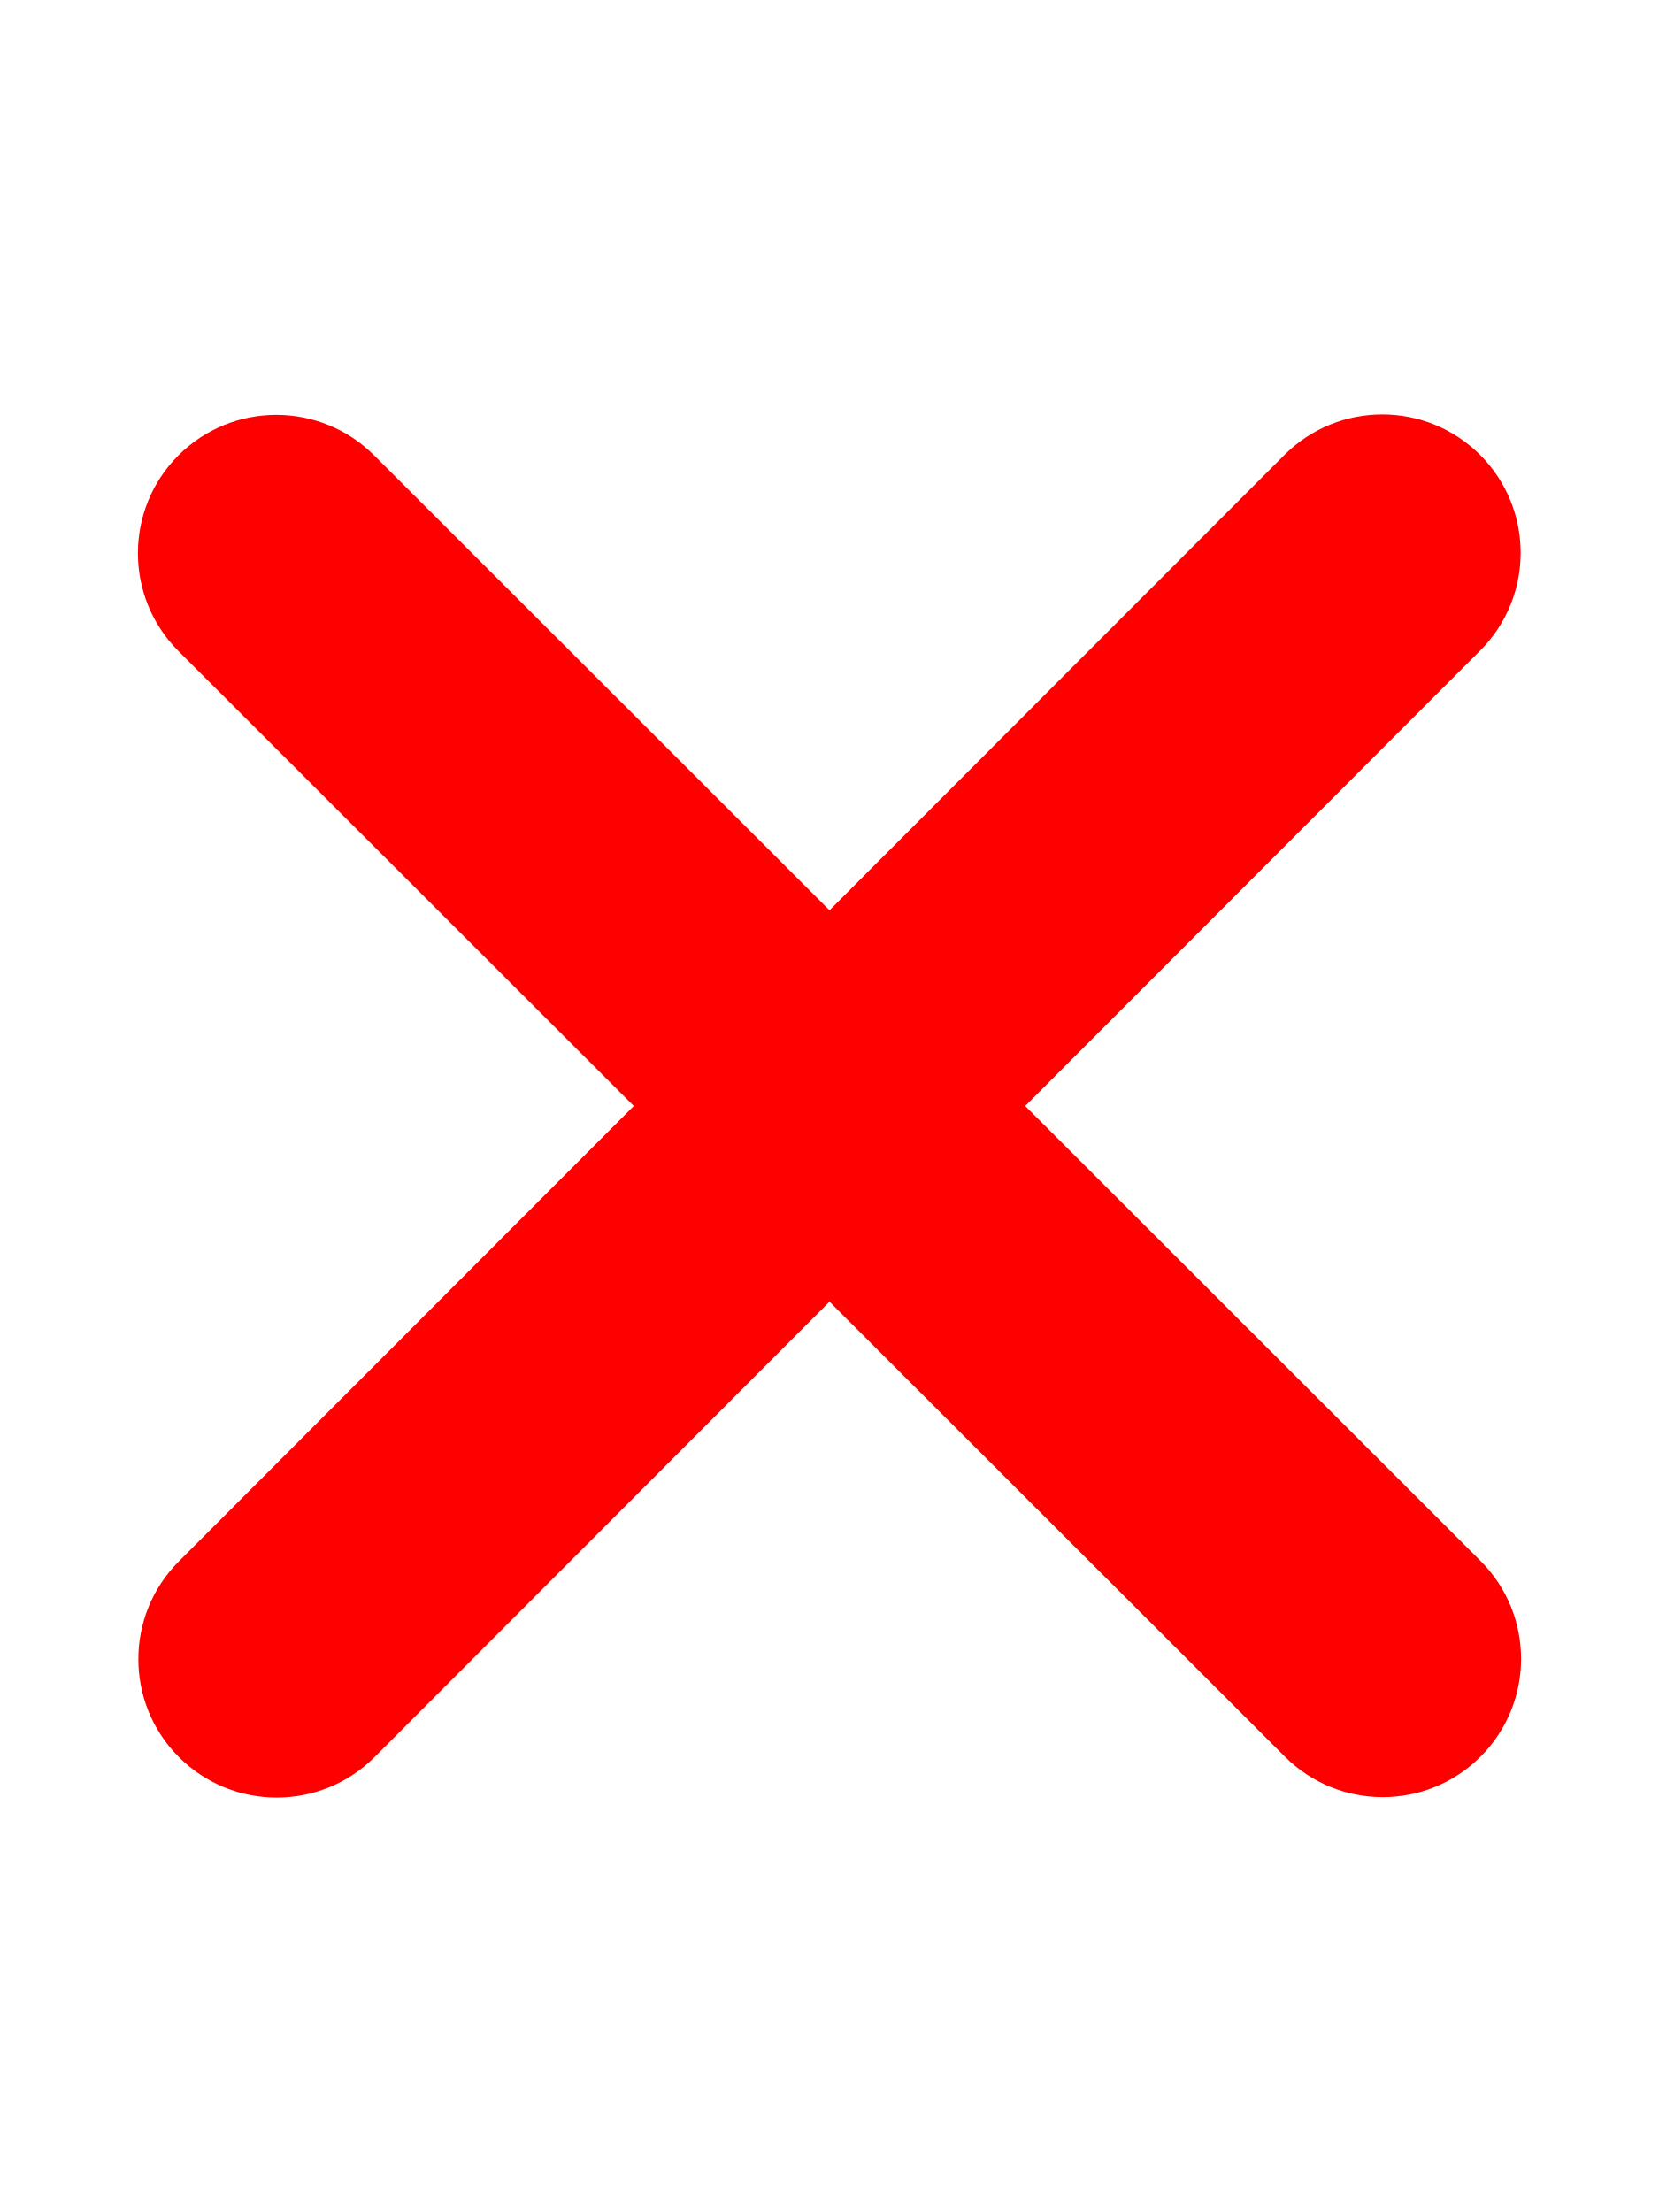
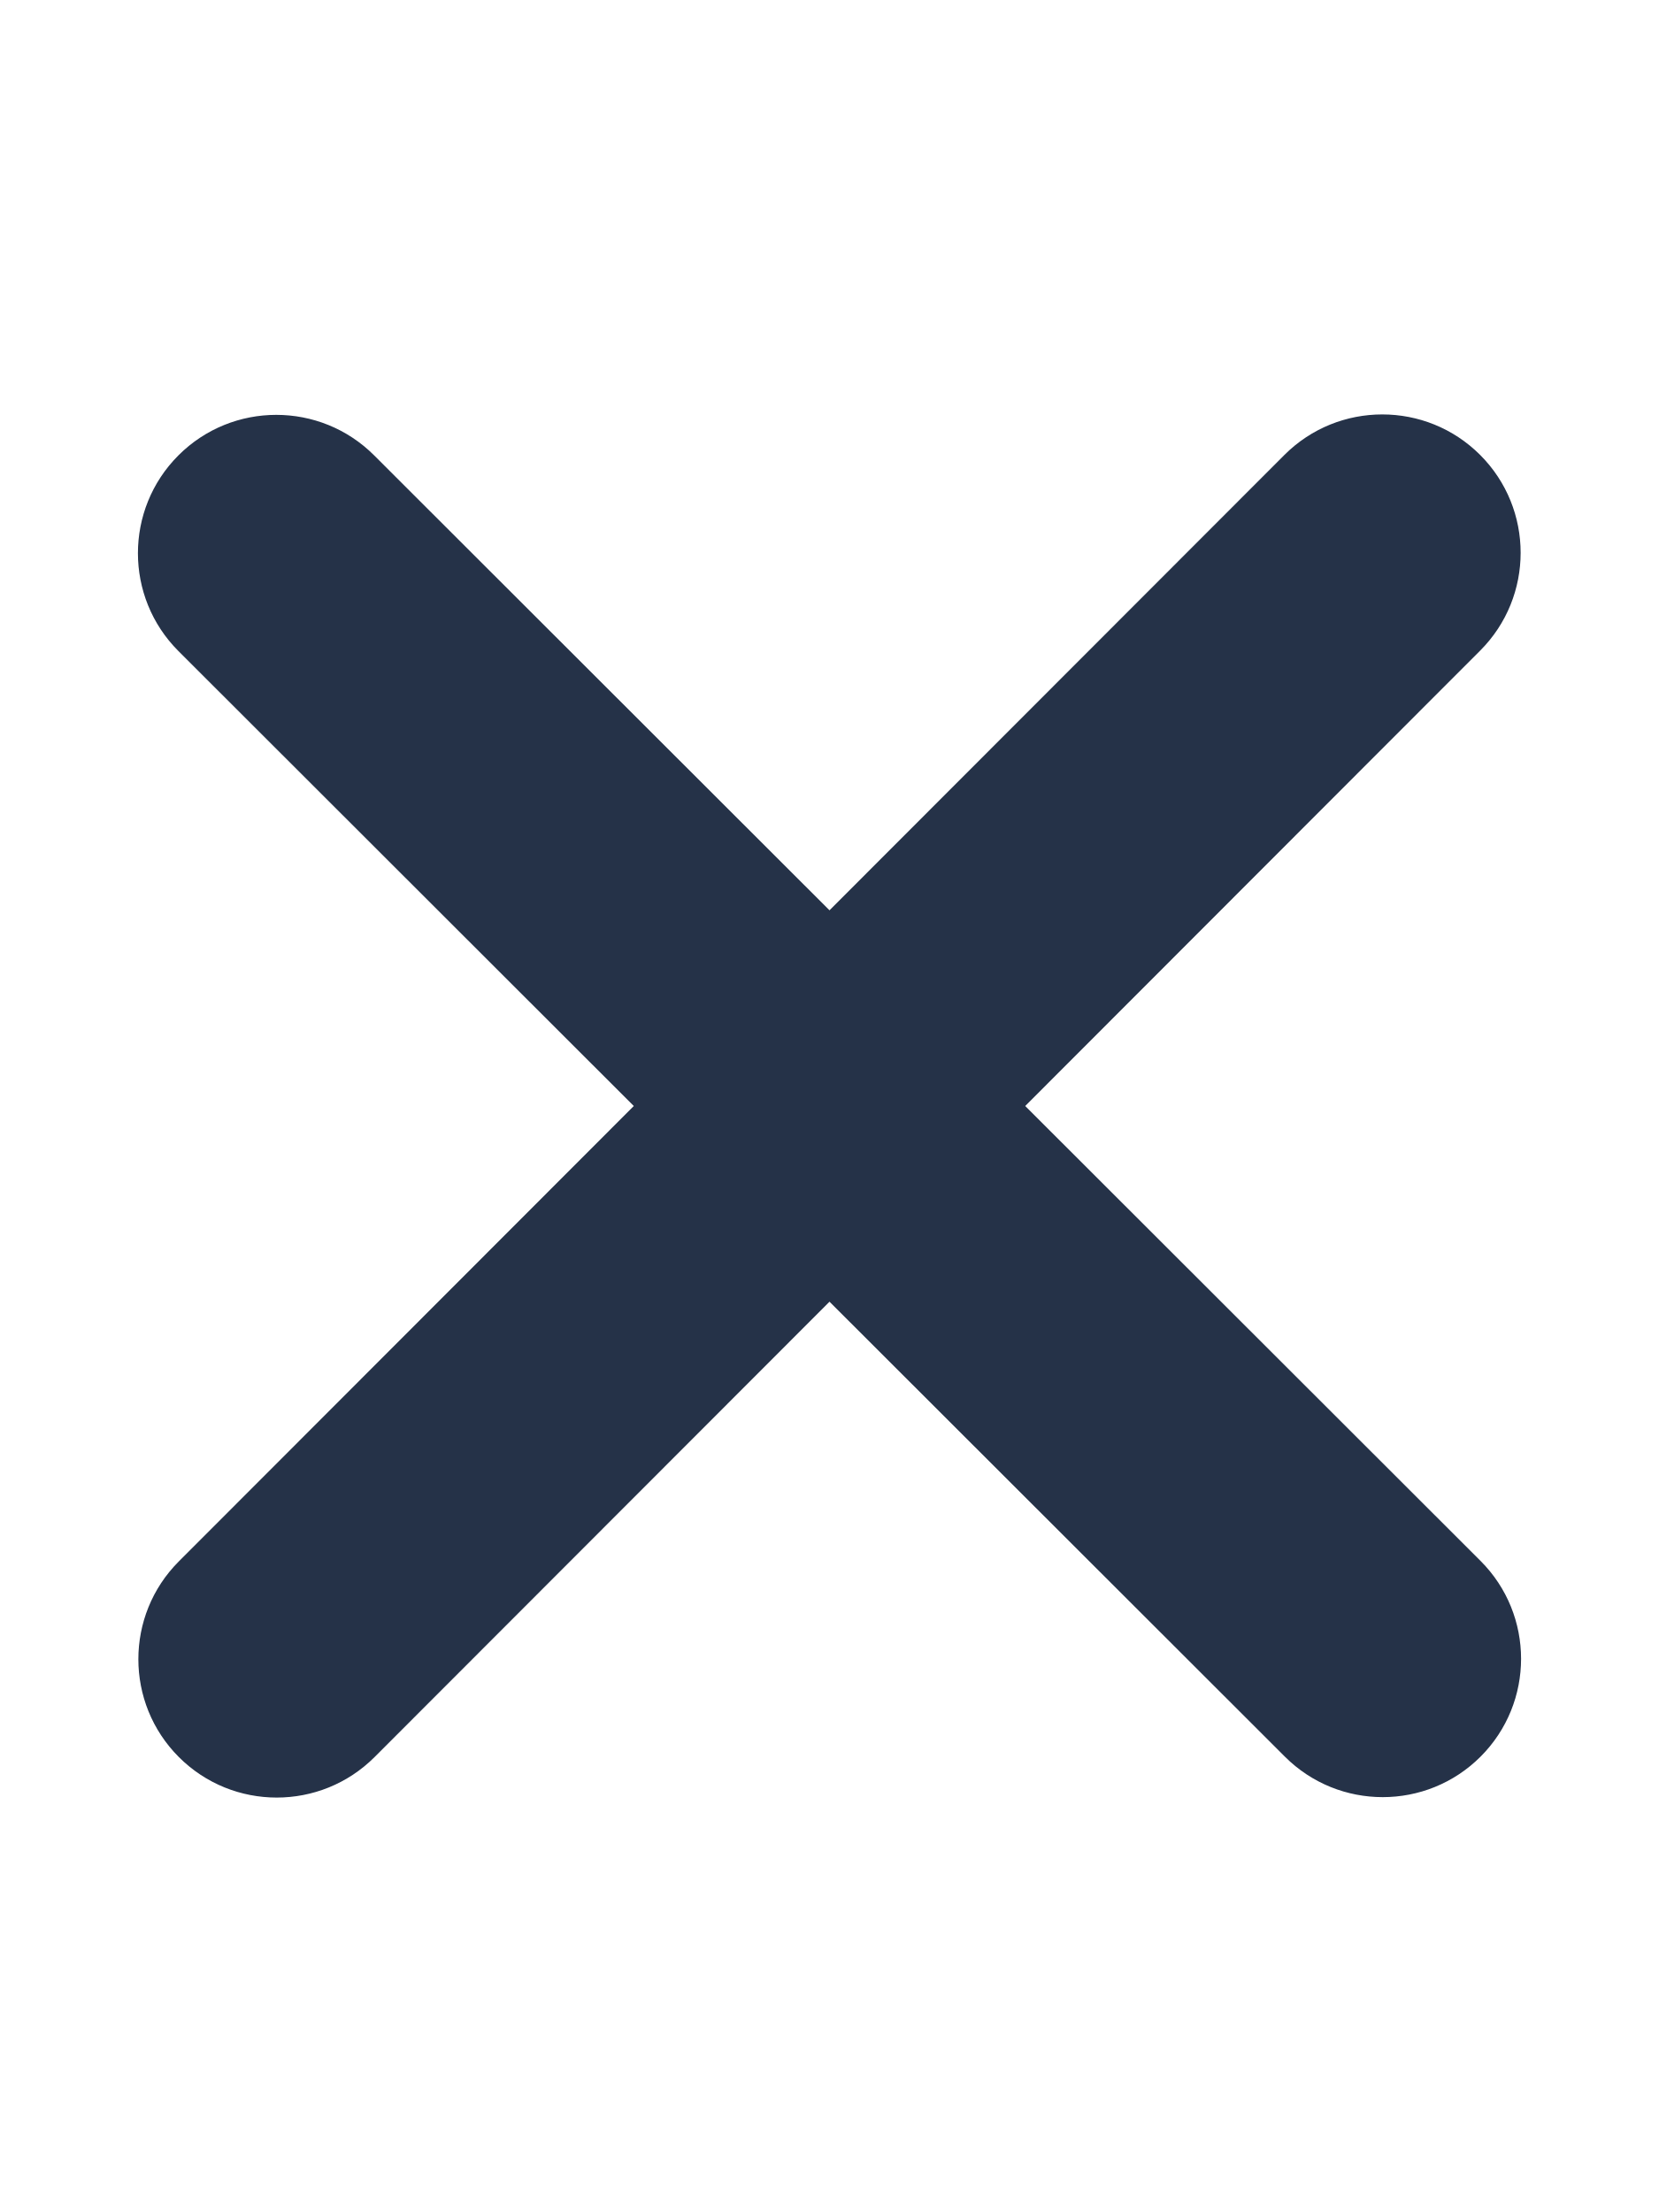
<svg xmlns="http://www.w3.org/2000/svg" height="16" width="12" viewBox="0 0 384 512">
-   <path fill="#ff0000" d="M342.6 150.6c12.5-12.5 12.5-32.8 0-45.3s-32.8-12.5-45.3 0L192 210.7 86.6 105.4c-12.5-12.5-32.8-12.5-45.3 0s-12.5 32.8 0 45.3L146.7 256 41.4 361.4c-12.5 12.5-12.5 32.8 0 45.3s32.8 12.5 45.3 0L192 301.3 297.4 406.6c12.5 12.5 32.8 12.5 45.3 0s12.5-32.8 0-45.3L237.3 256 342.6 150.6z" />
+   <path fill="#253248" d="M342.6 150.6c12.5-12.5 12.5-32.8 0-45.3s-32.8-12.5-45.3 0L192 210.7 86.6 105.4c-12.5-12.5-32.8-12.5-45.3 0s-12.5 32.8 0 45.3L146.7 256 41.4 361.4c-12.5 12.5-12.5 32.8 0 45.3s32.8 12.5 45.3 0L192 301.3 297.4 406.6c12.5 12.5 32.8 12.5 45.3 0s12.5-32.8 0-45.3L237.3 256 342.6 150.6z" />
</svg>
